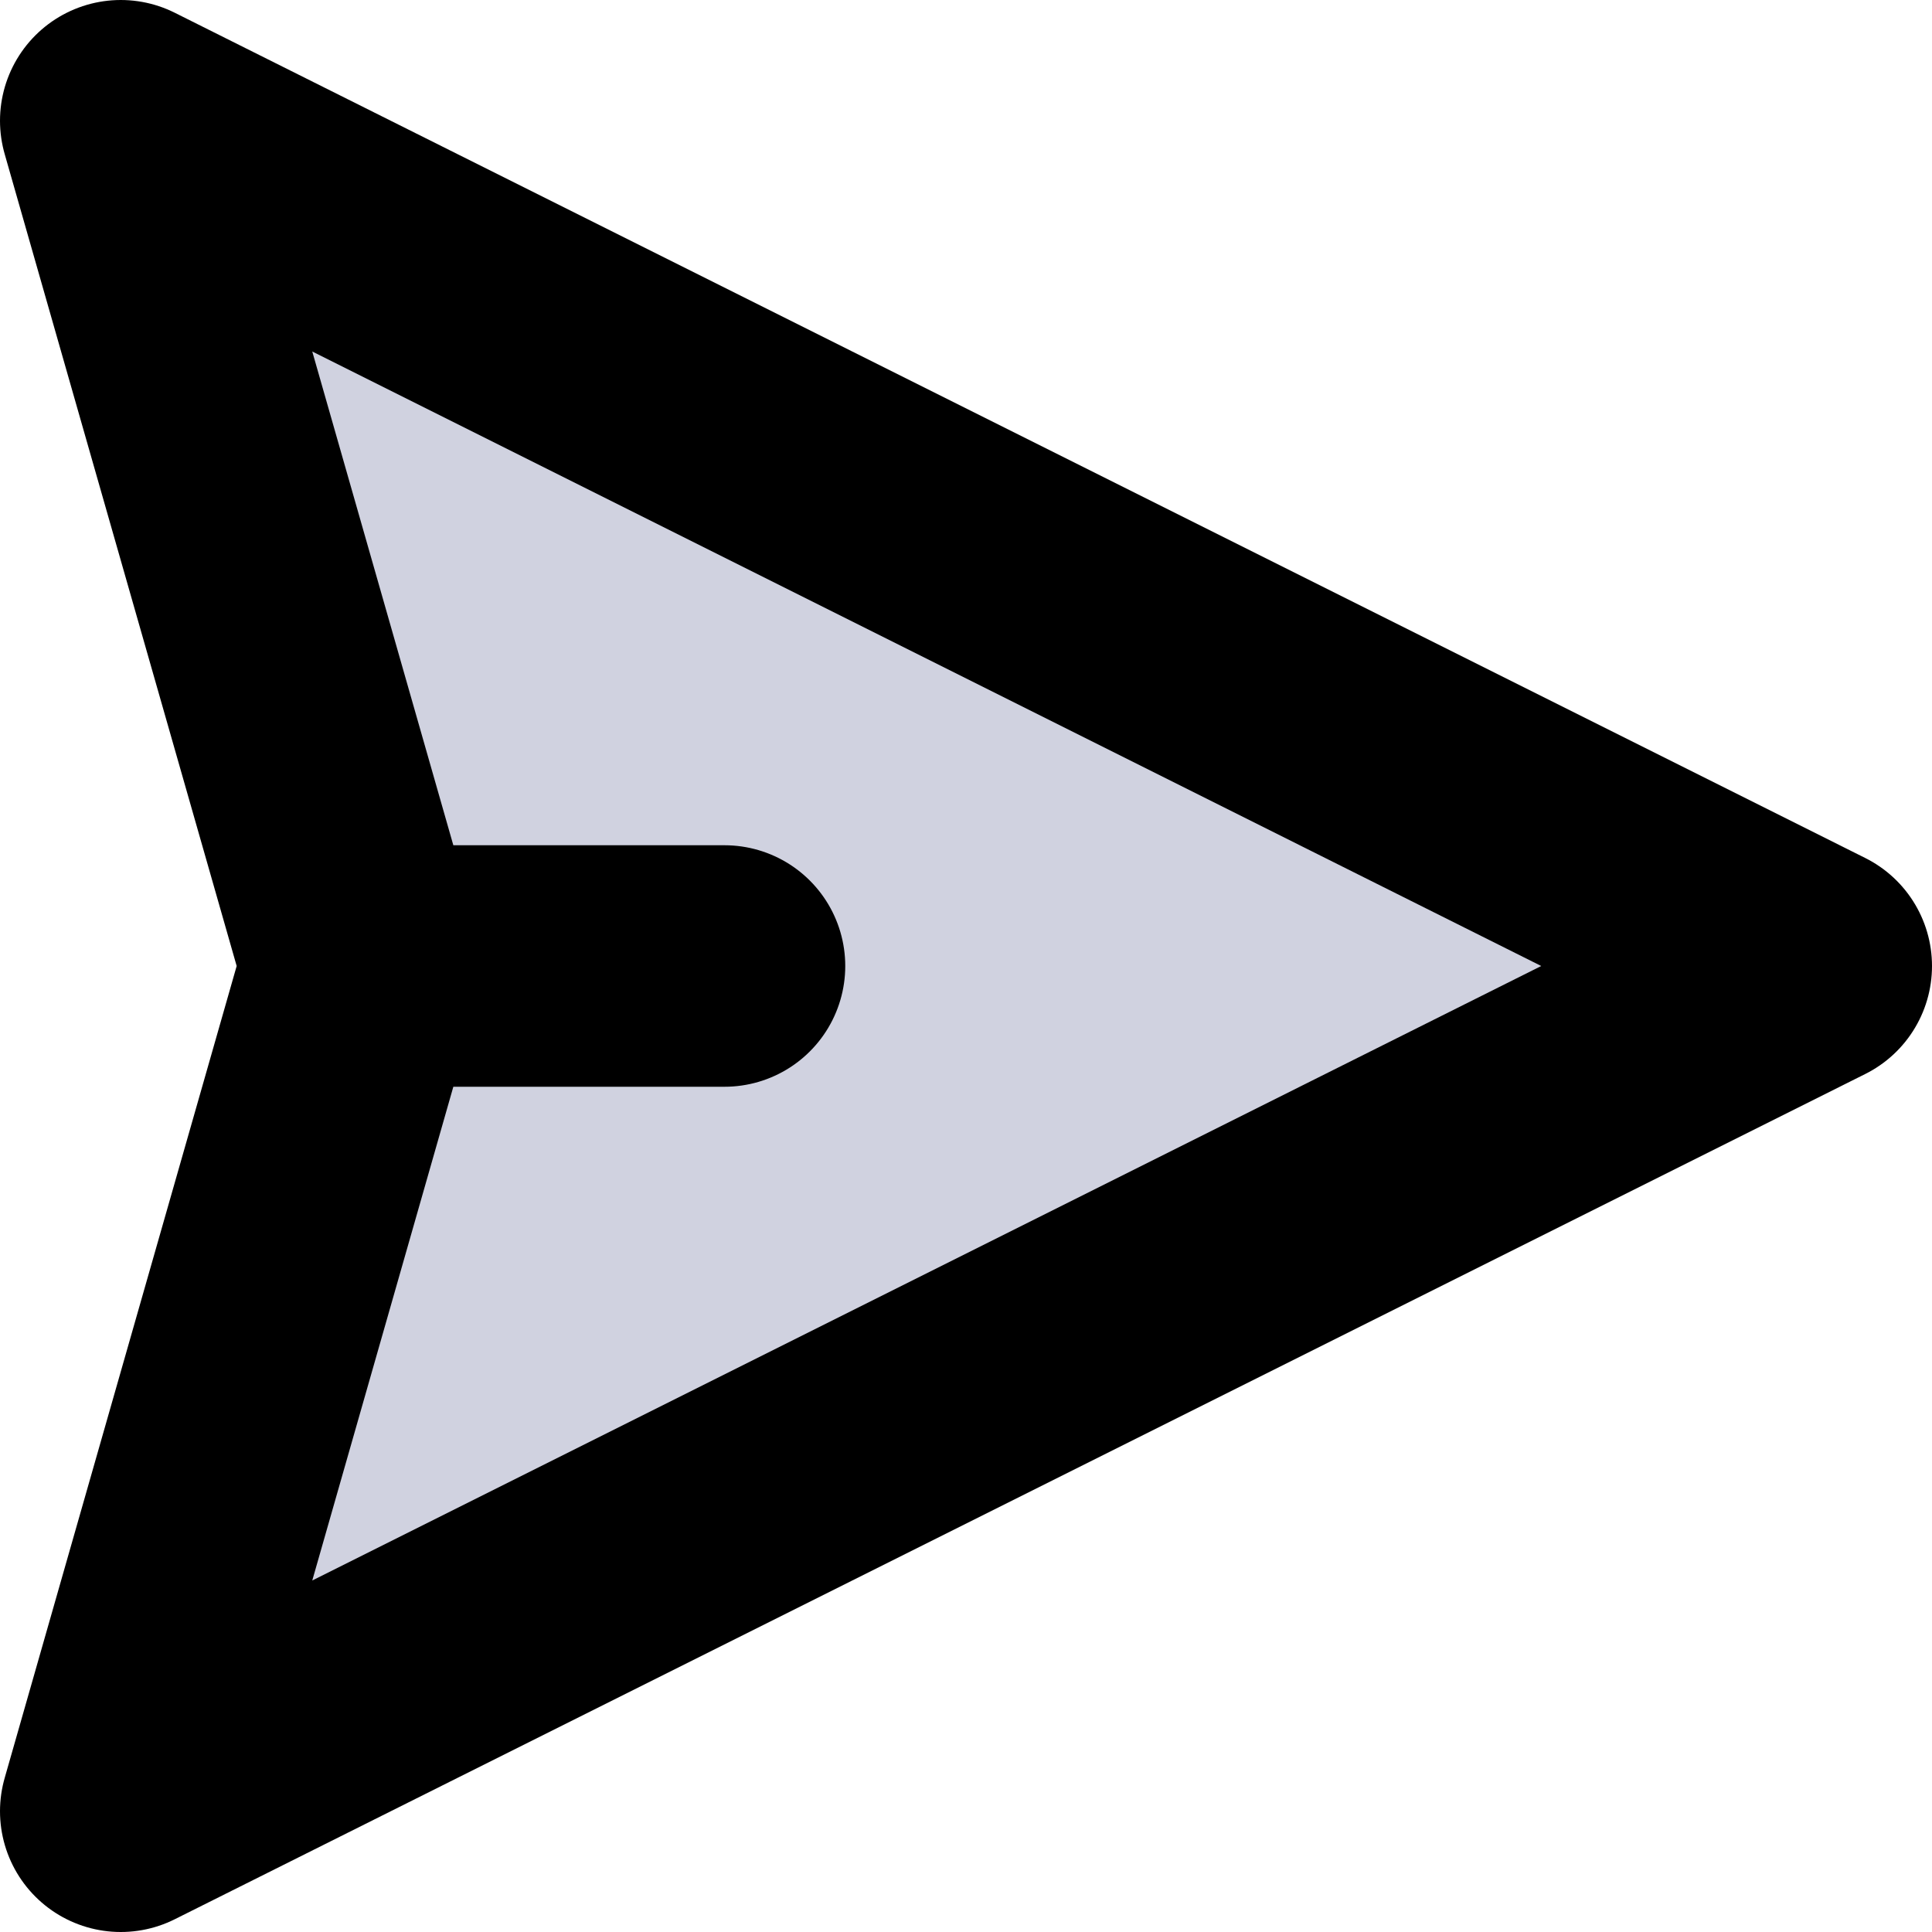
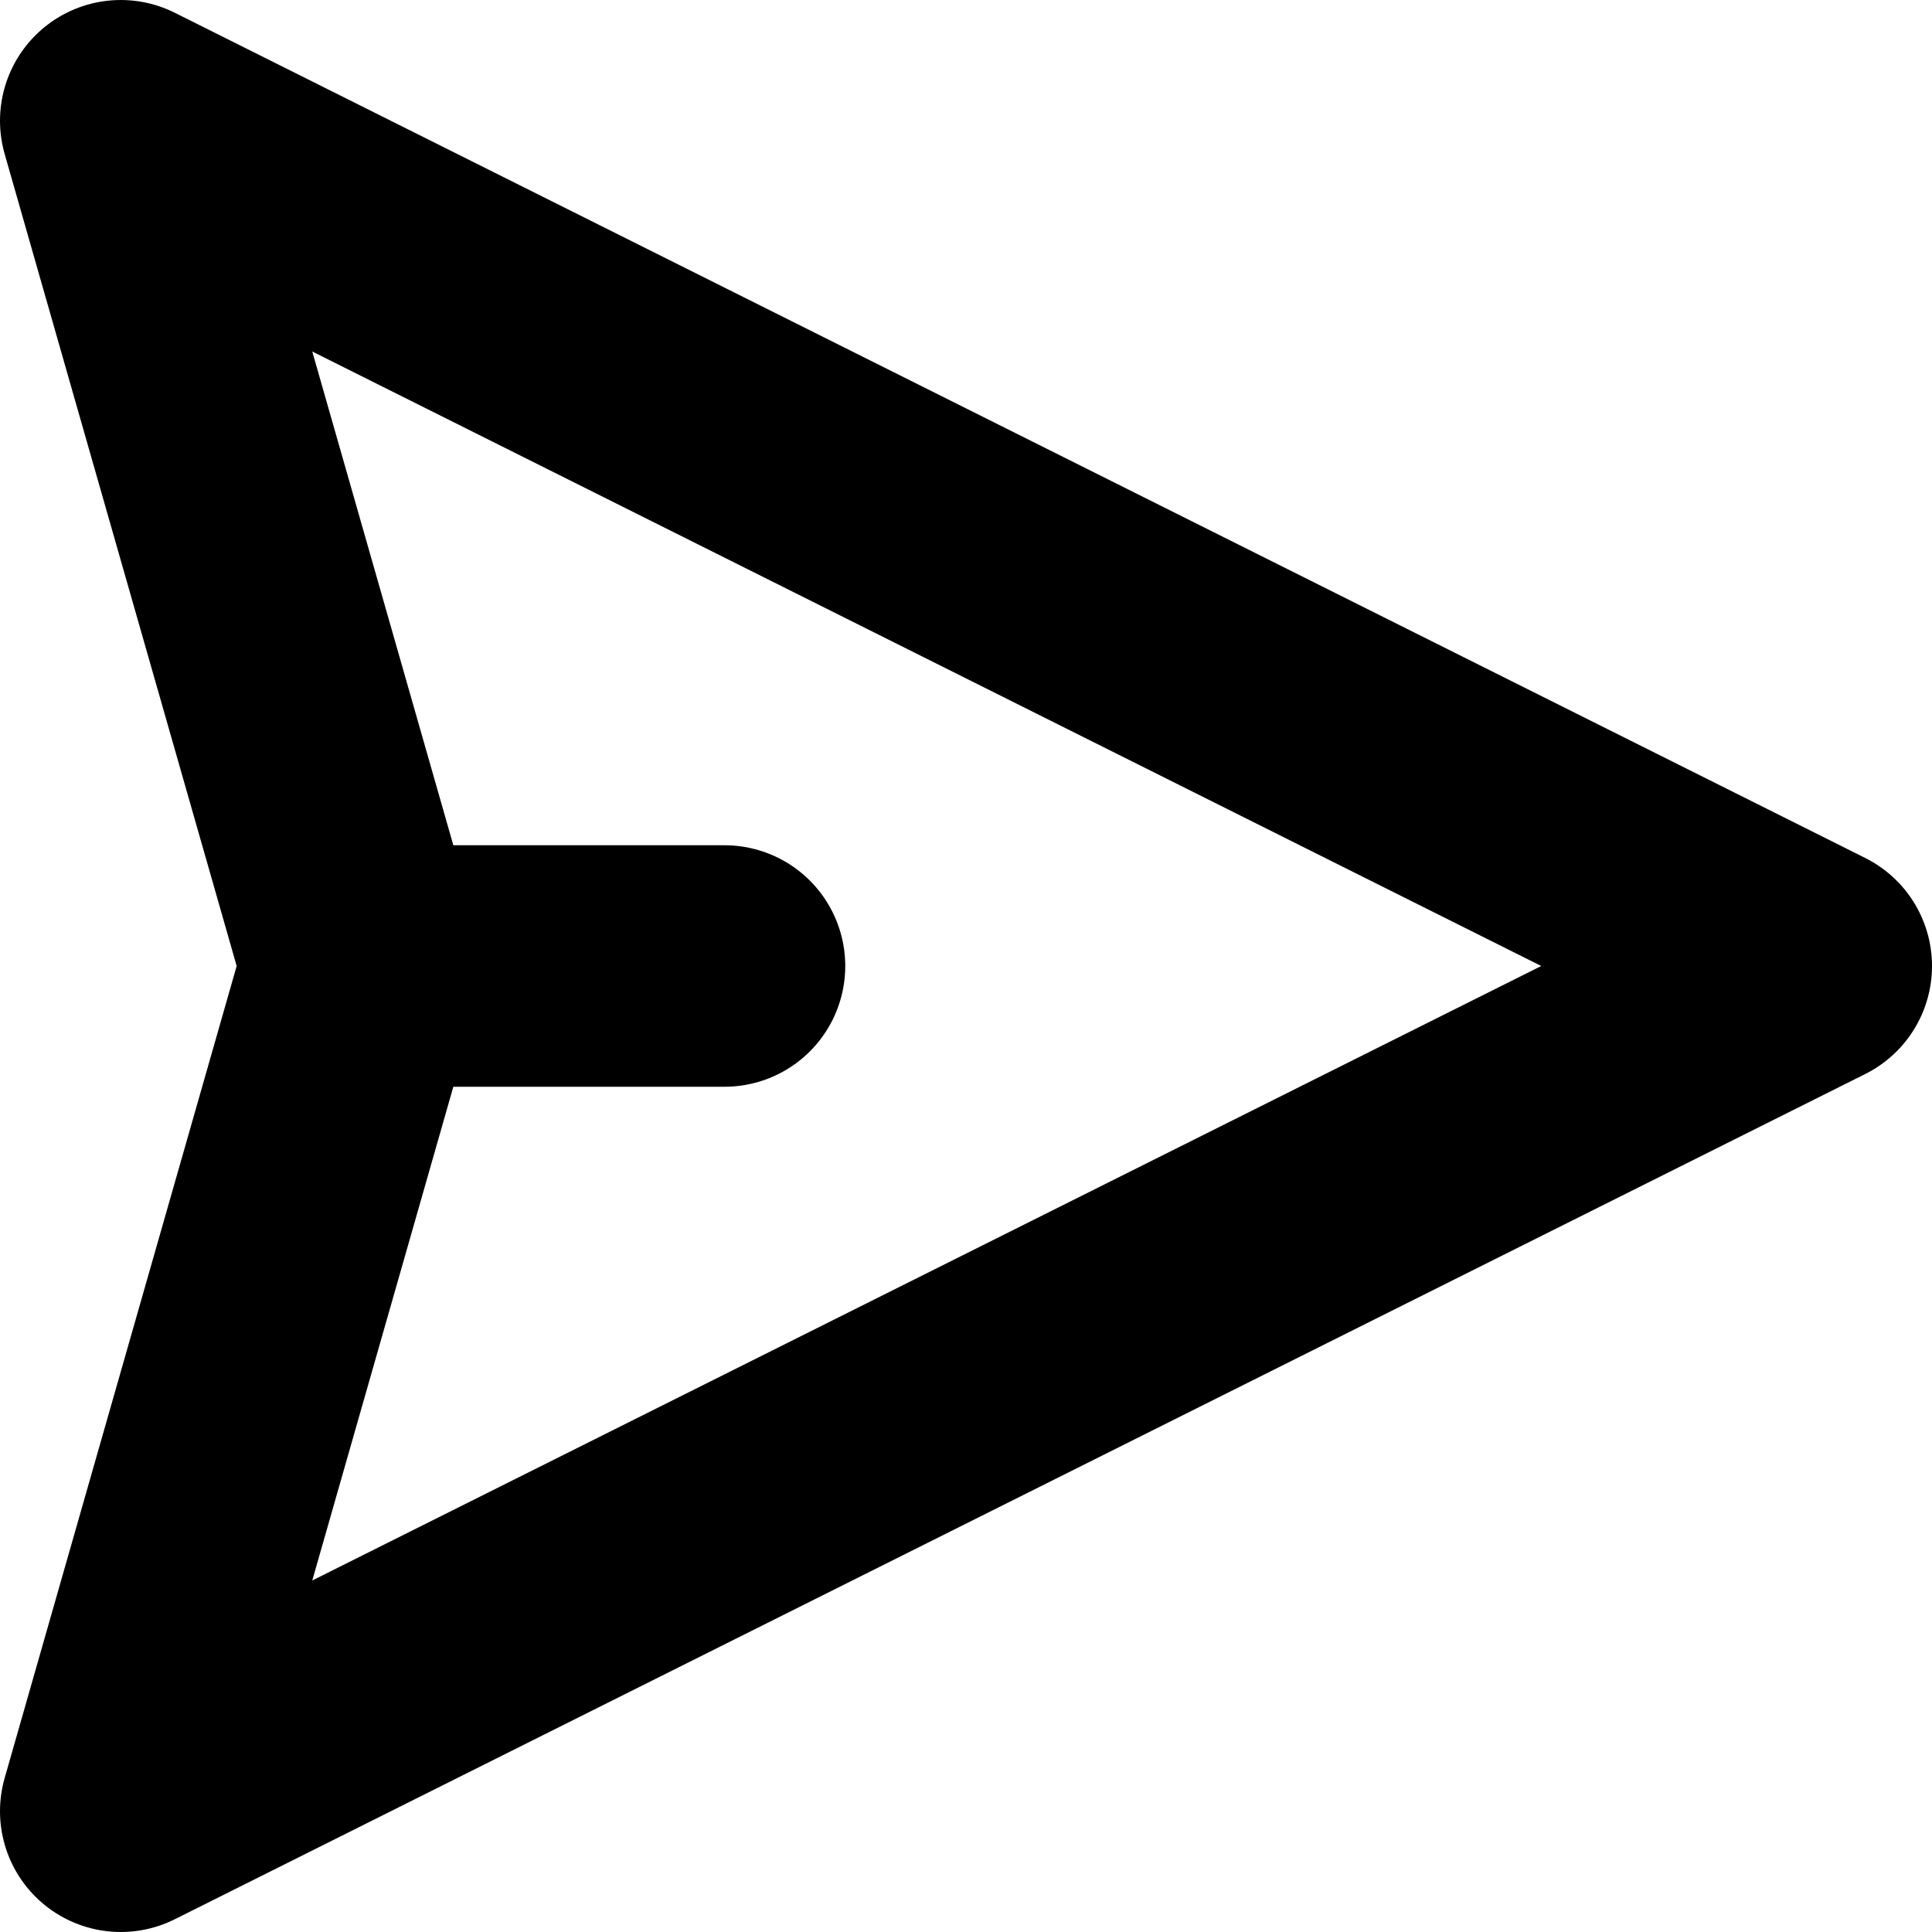
<svg xmlns="http://www.w3.org/2000/svg" viewBox="0 0 16 16" fill="none">
-   <path d="M15 8L1 1L3 8L1 15L15 8Z" fill="#D0D2E0" class="icon-light" />
+   <path d="M15 8L1 1L3 8L1 15L15 8Z" fill="transparent" class="icon-light" />
  <path d="M3 8L1 15L15 8L1 1L3 8ZM3 8H6" stroke="currentColor" stroke-width="2" stroke-linecap="round" stroke-linejoin="round" class="icon-dark" />
</svg>
